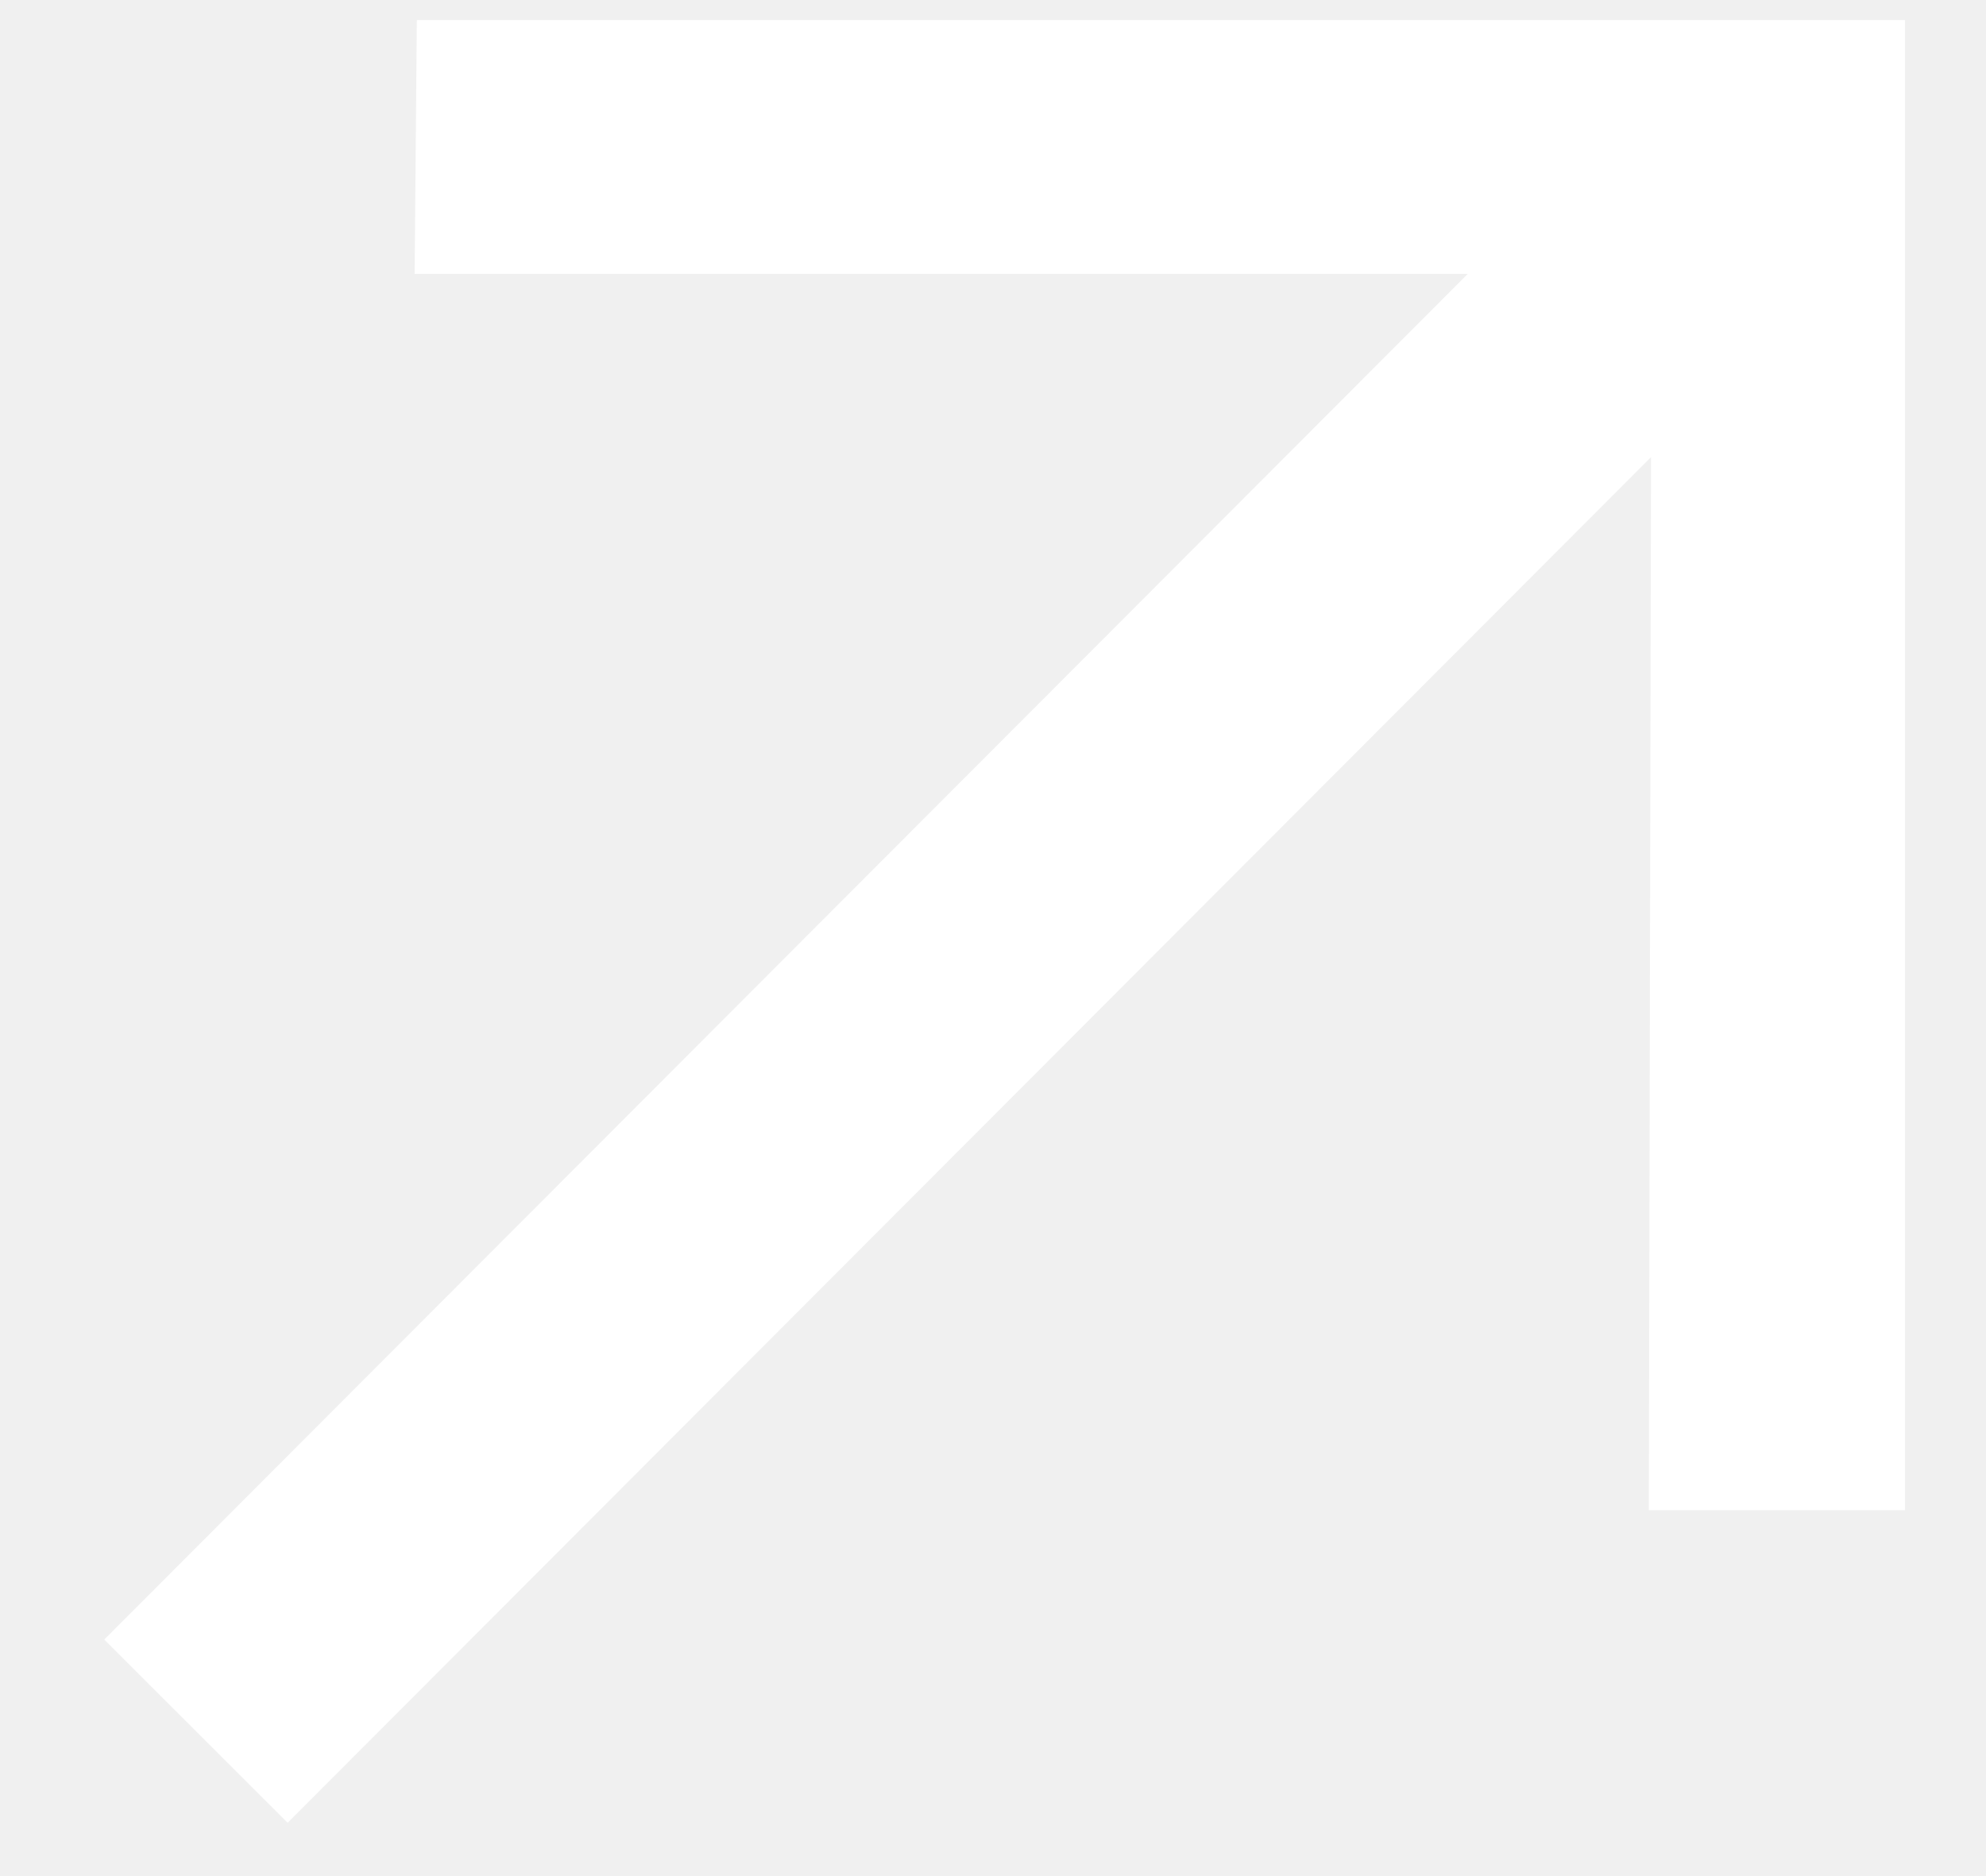
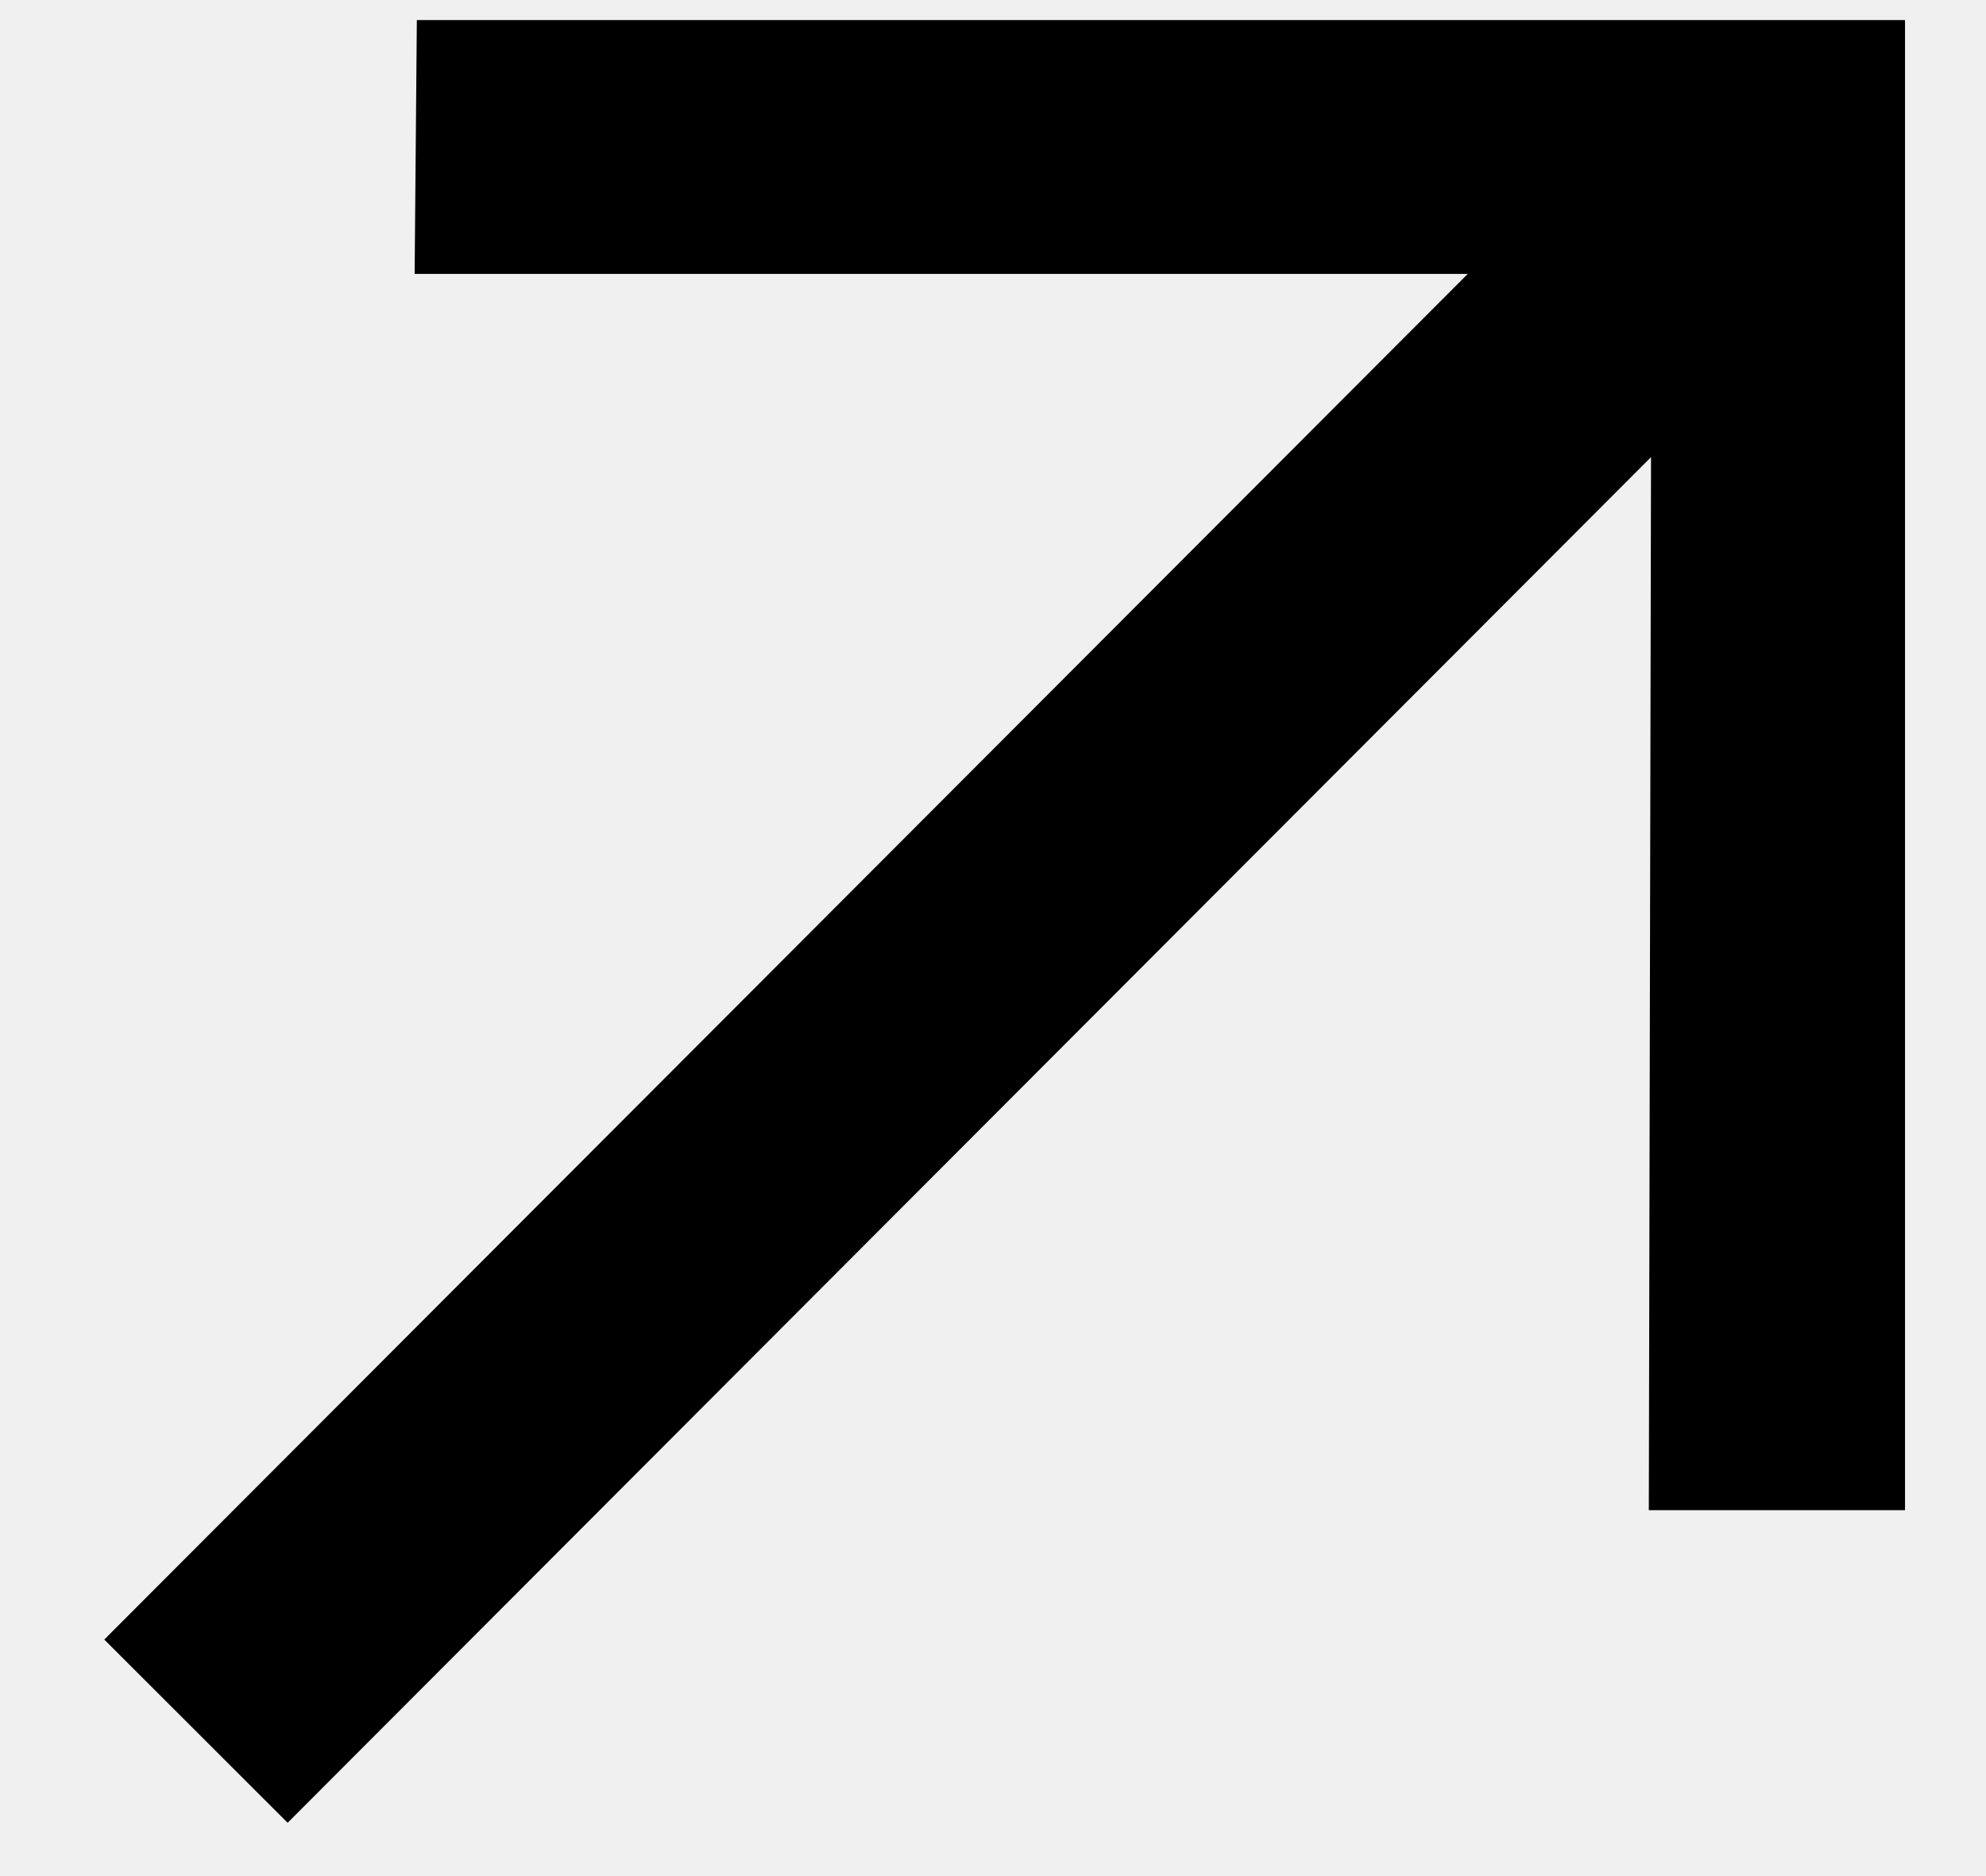
<svg xmlns="http://www.w3.org/2000/svg" fill="none" viewBox="0 0 18 17">
-   <path fill="#fff" d="M2.607 16.524l12.357-12.38-.02 9.546h2.322V.182H3.778l-.02 2.301h9.545L.945 14.863l1.662 1.661z" />
+   <path fill="#000" d="M2.607 16.524l12.357-12.38-.02 9.546h2.322V.182H3.778l-.02 2.301h9.545L.945 14.863l1.662 1.661z" />
</svg>
